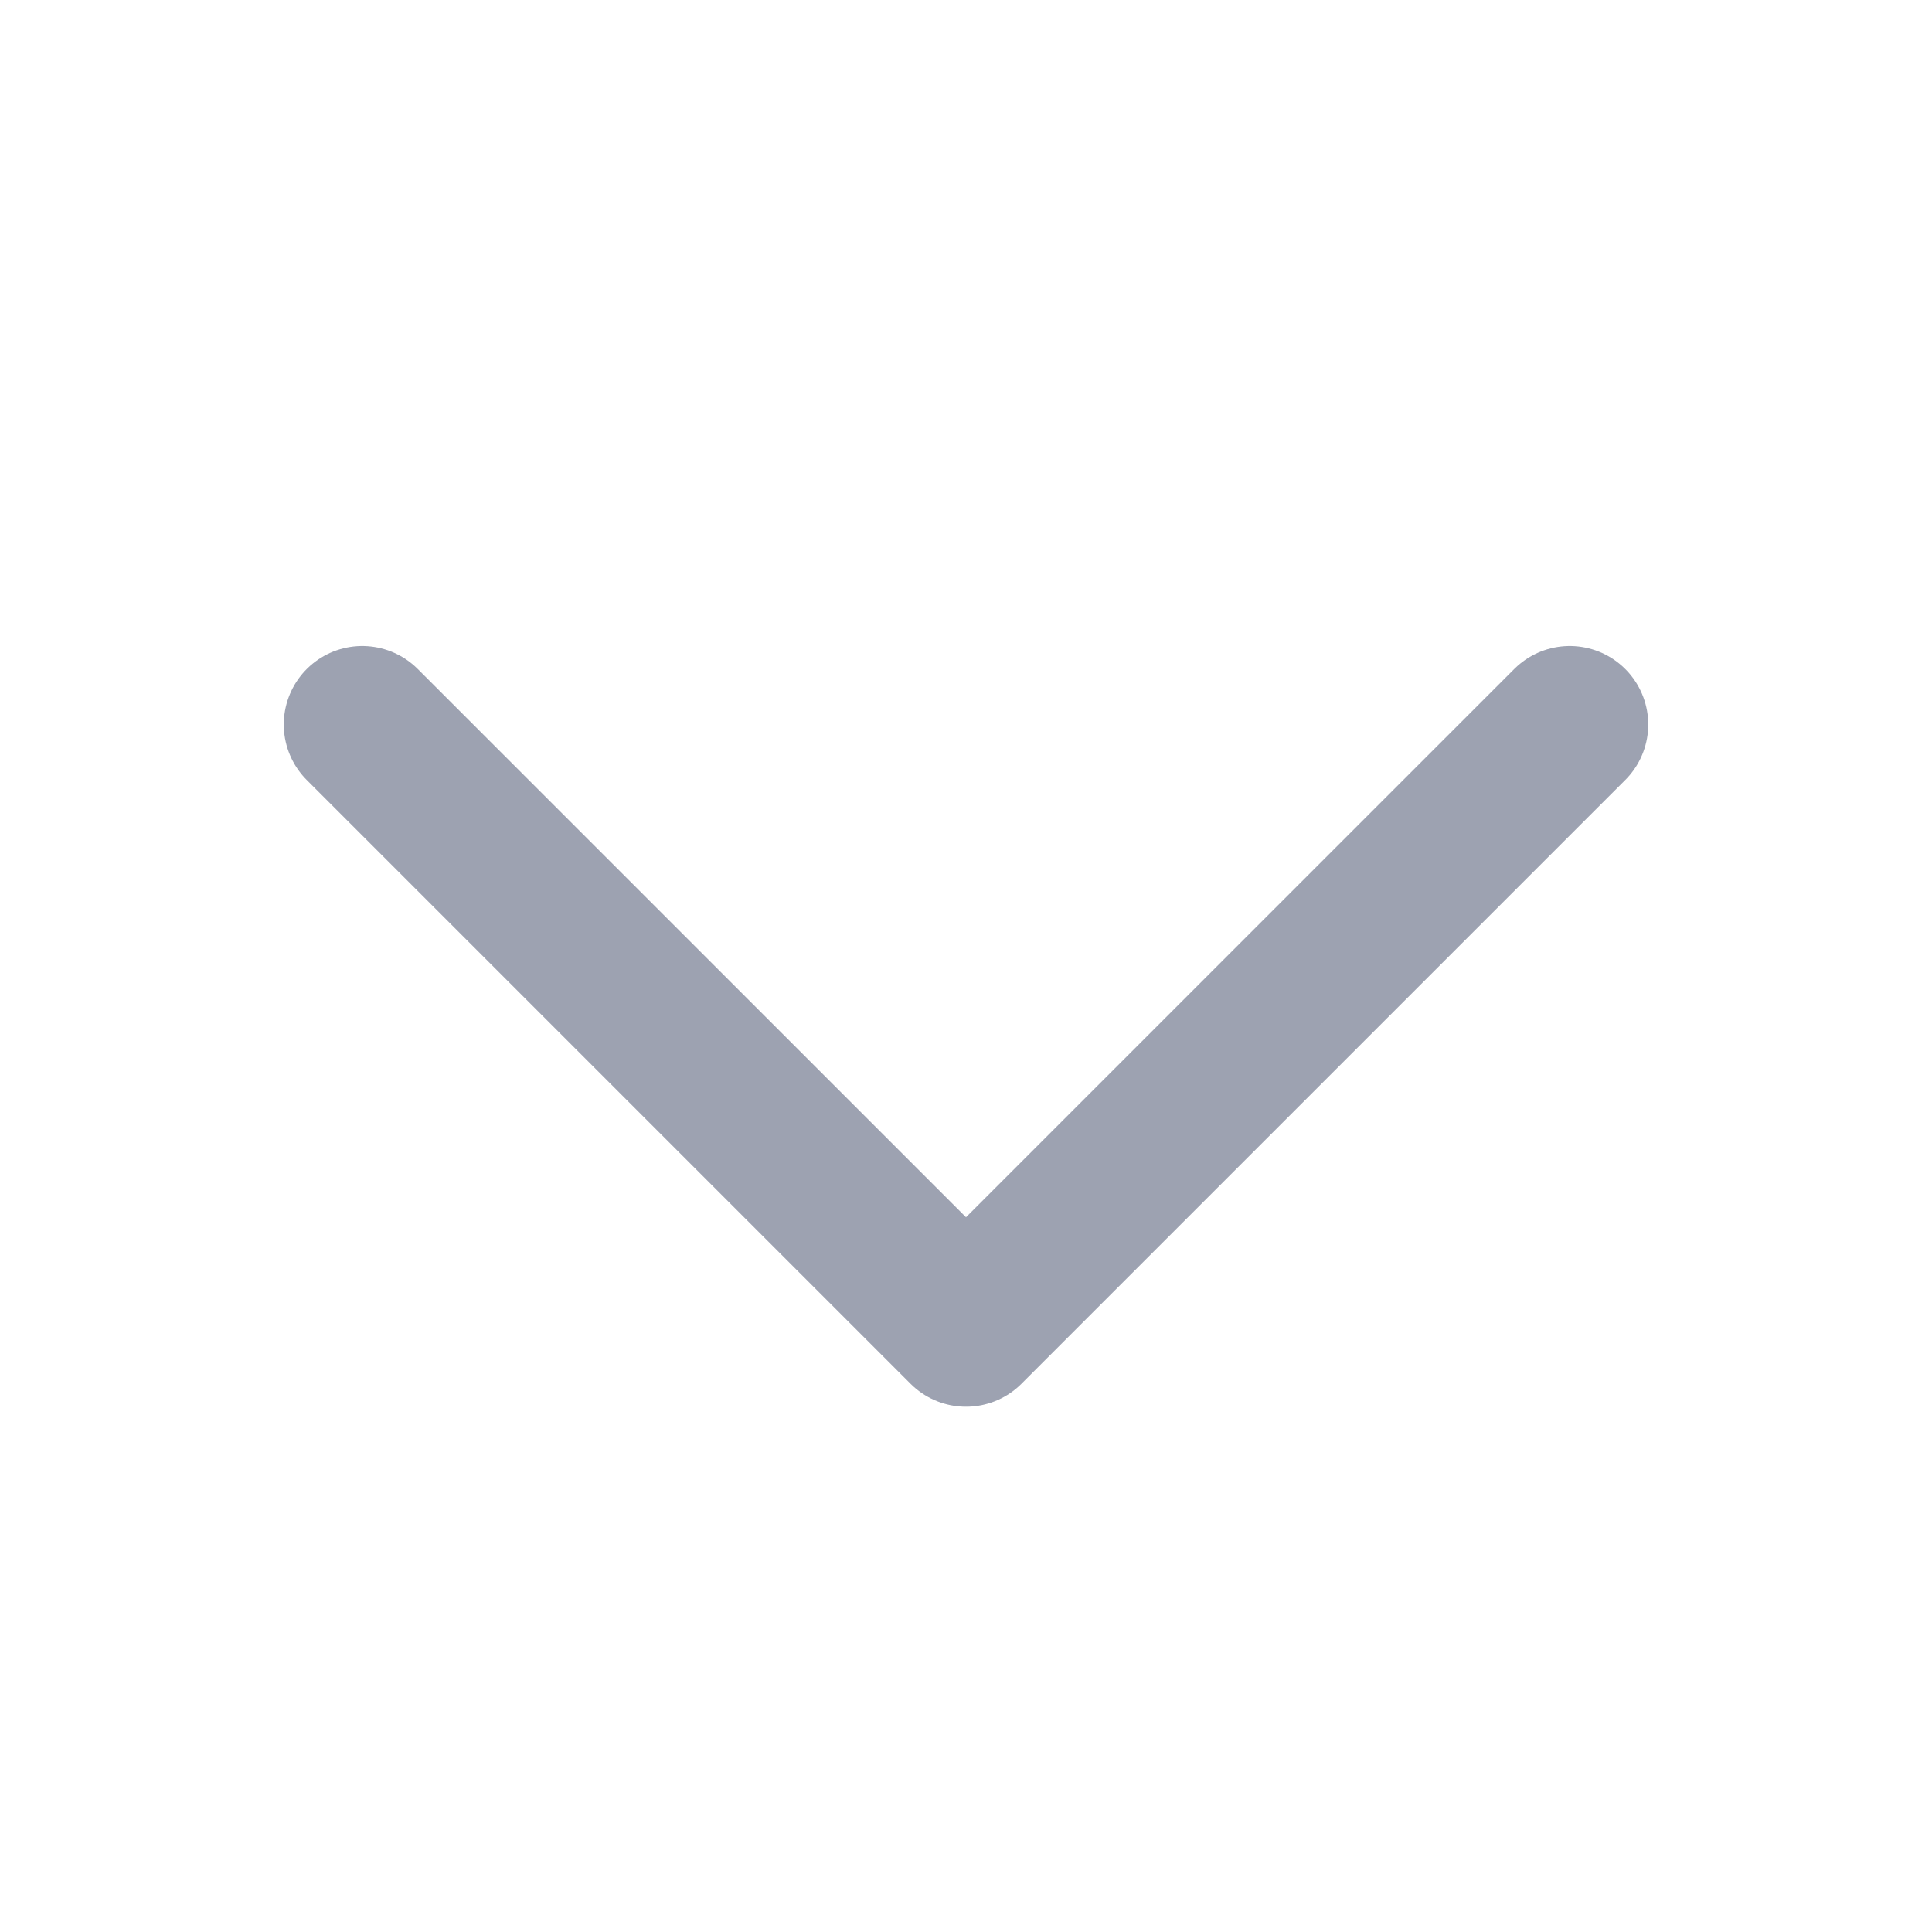
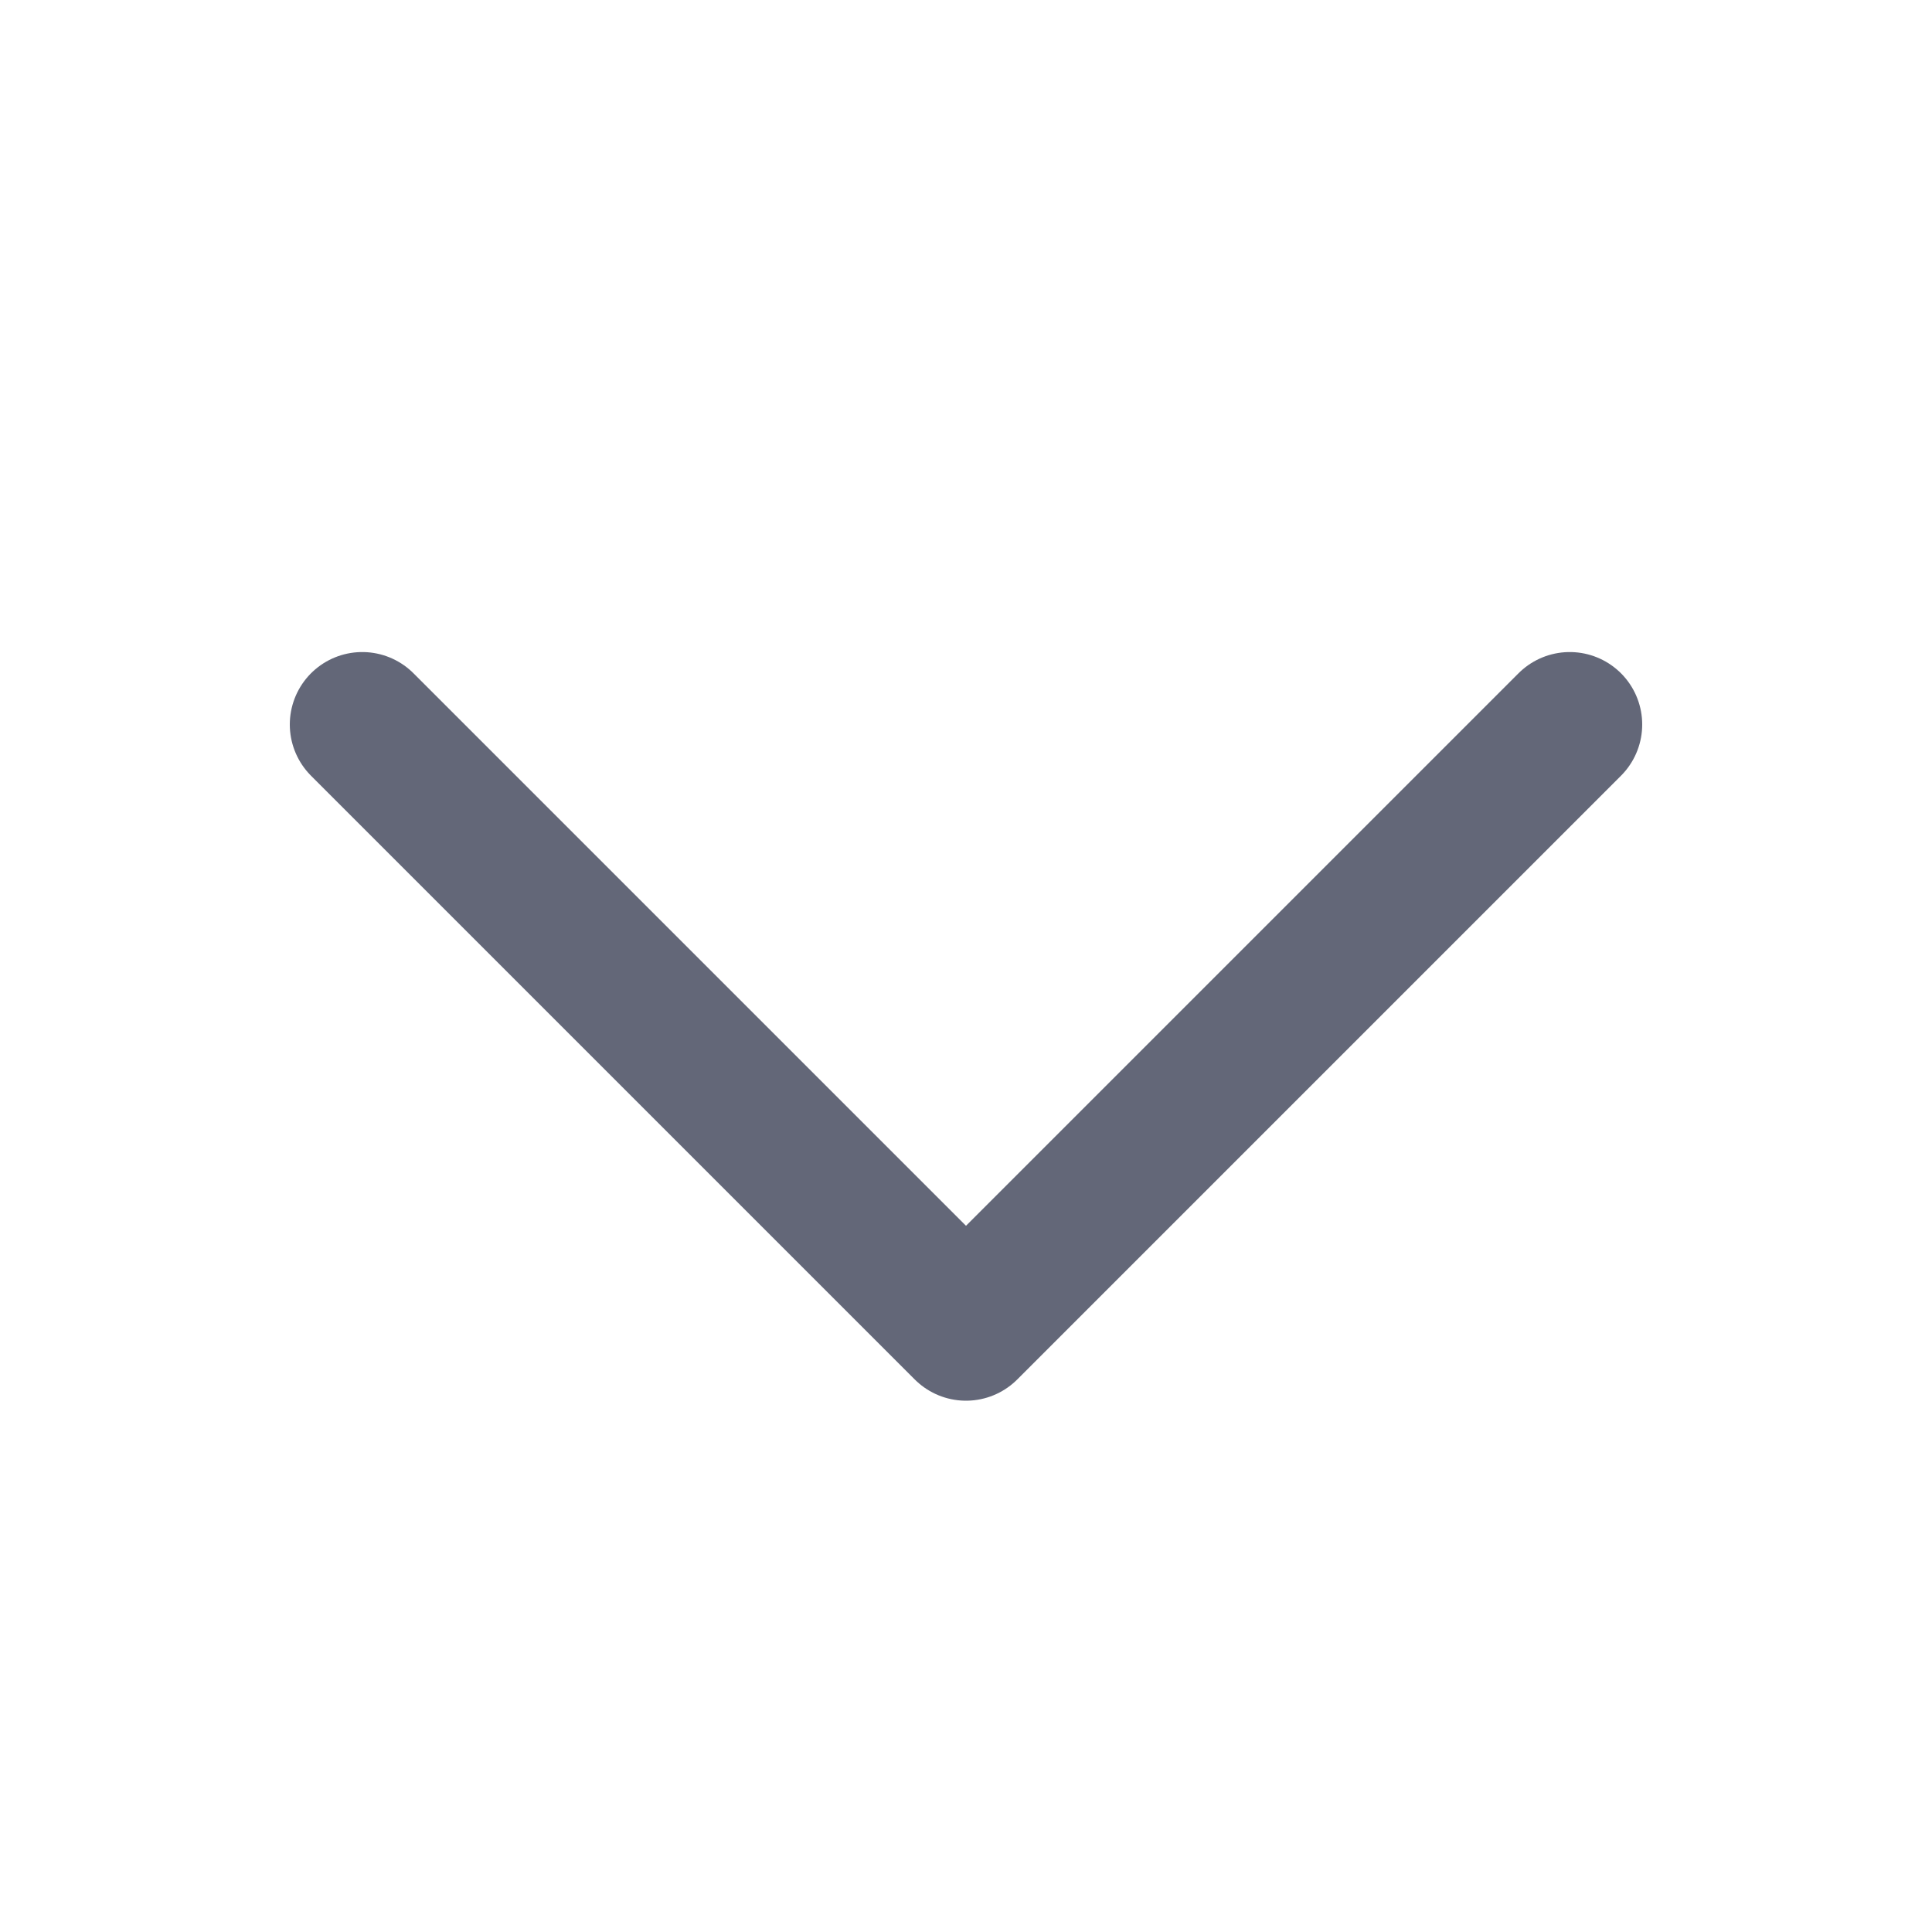
- <svg xmlns="http://www.w3.org/2000/svg" width="16" height="16" viewBox="0 0 16 16" fill="none">
-   <path d="M13 6L8 11L3 6" stroke="#9DA2B1" stroke-width="1.3" stroke-linecap="round" stroke-linejoin="round" />
+ <svg xmlns="http://www.w3.org/2000/svg" width="20" height="20" viewBox="0 0 20 20" fill="none">
+   <path d="M16.25 7.5L10 13.75L3.75 7.5" stroke="#636778" stroke-width="1.5" stroke-linecap="round" stroke-linejoin="round" />
</svg>
